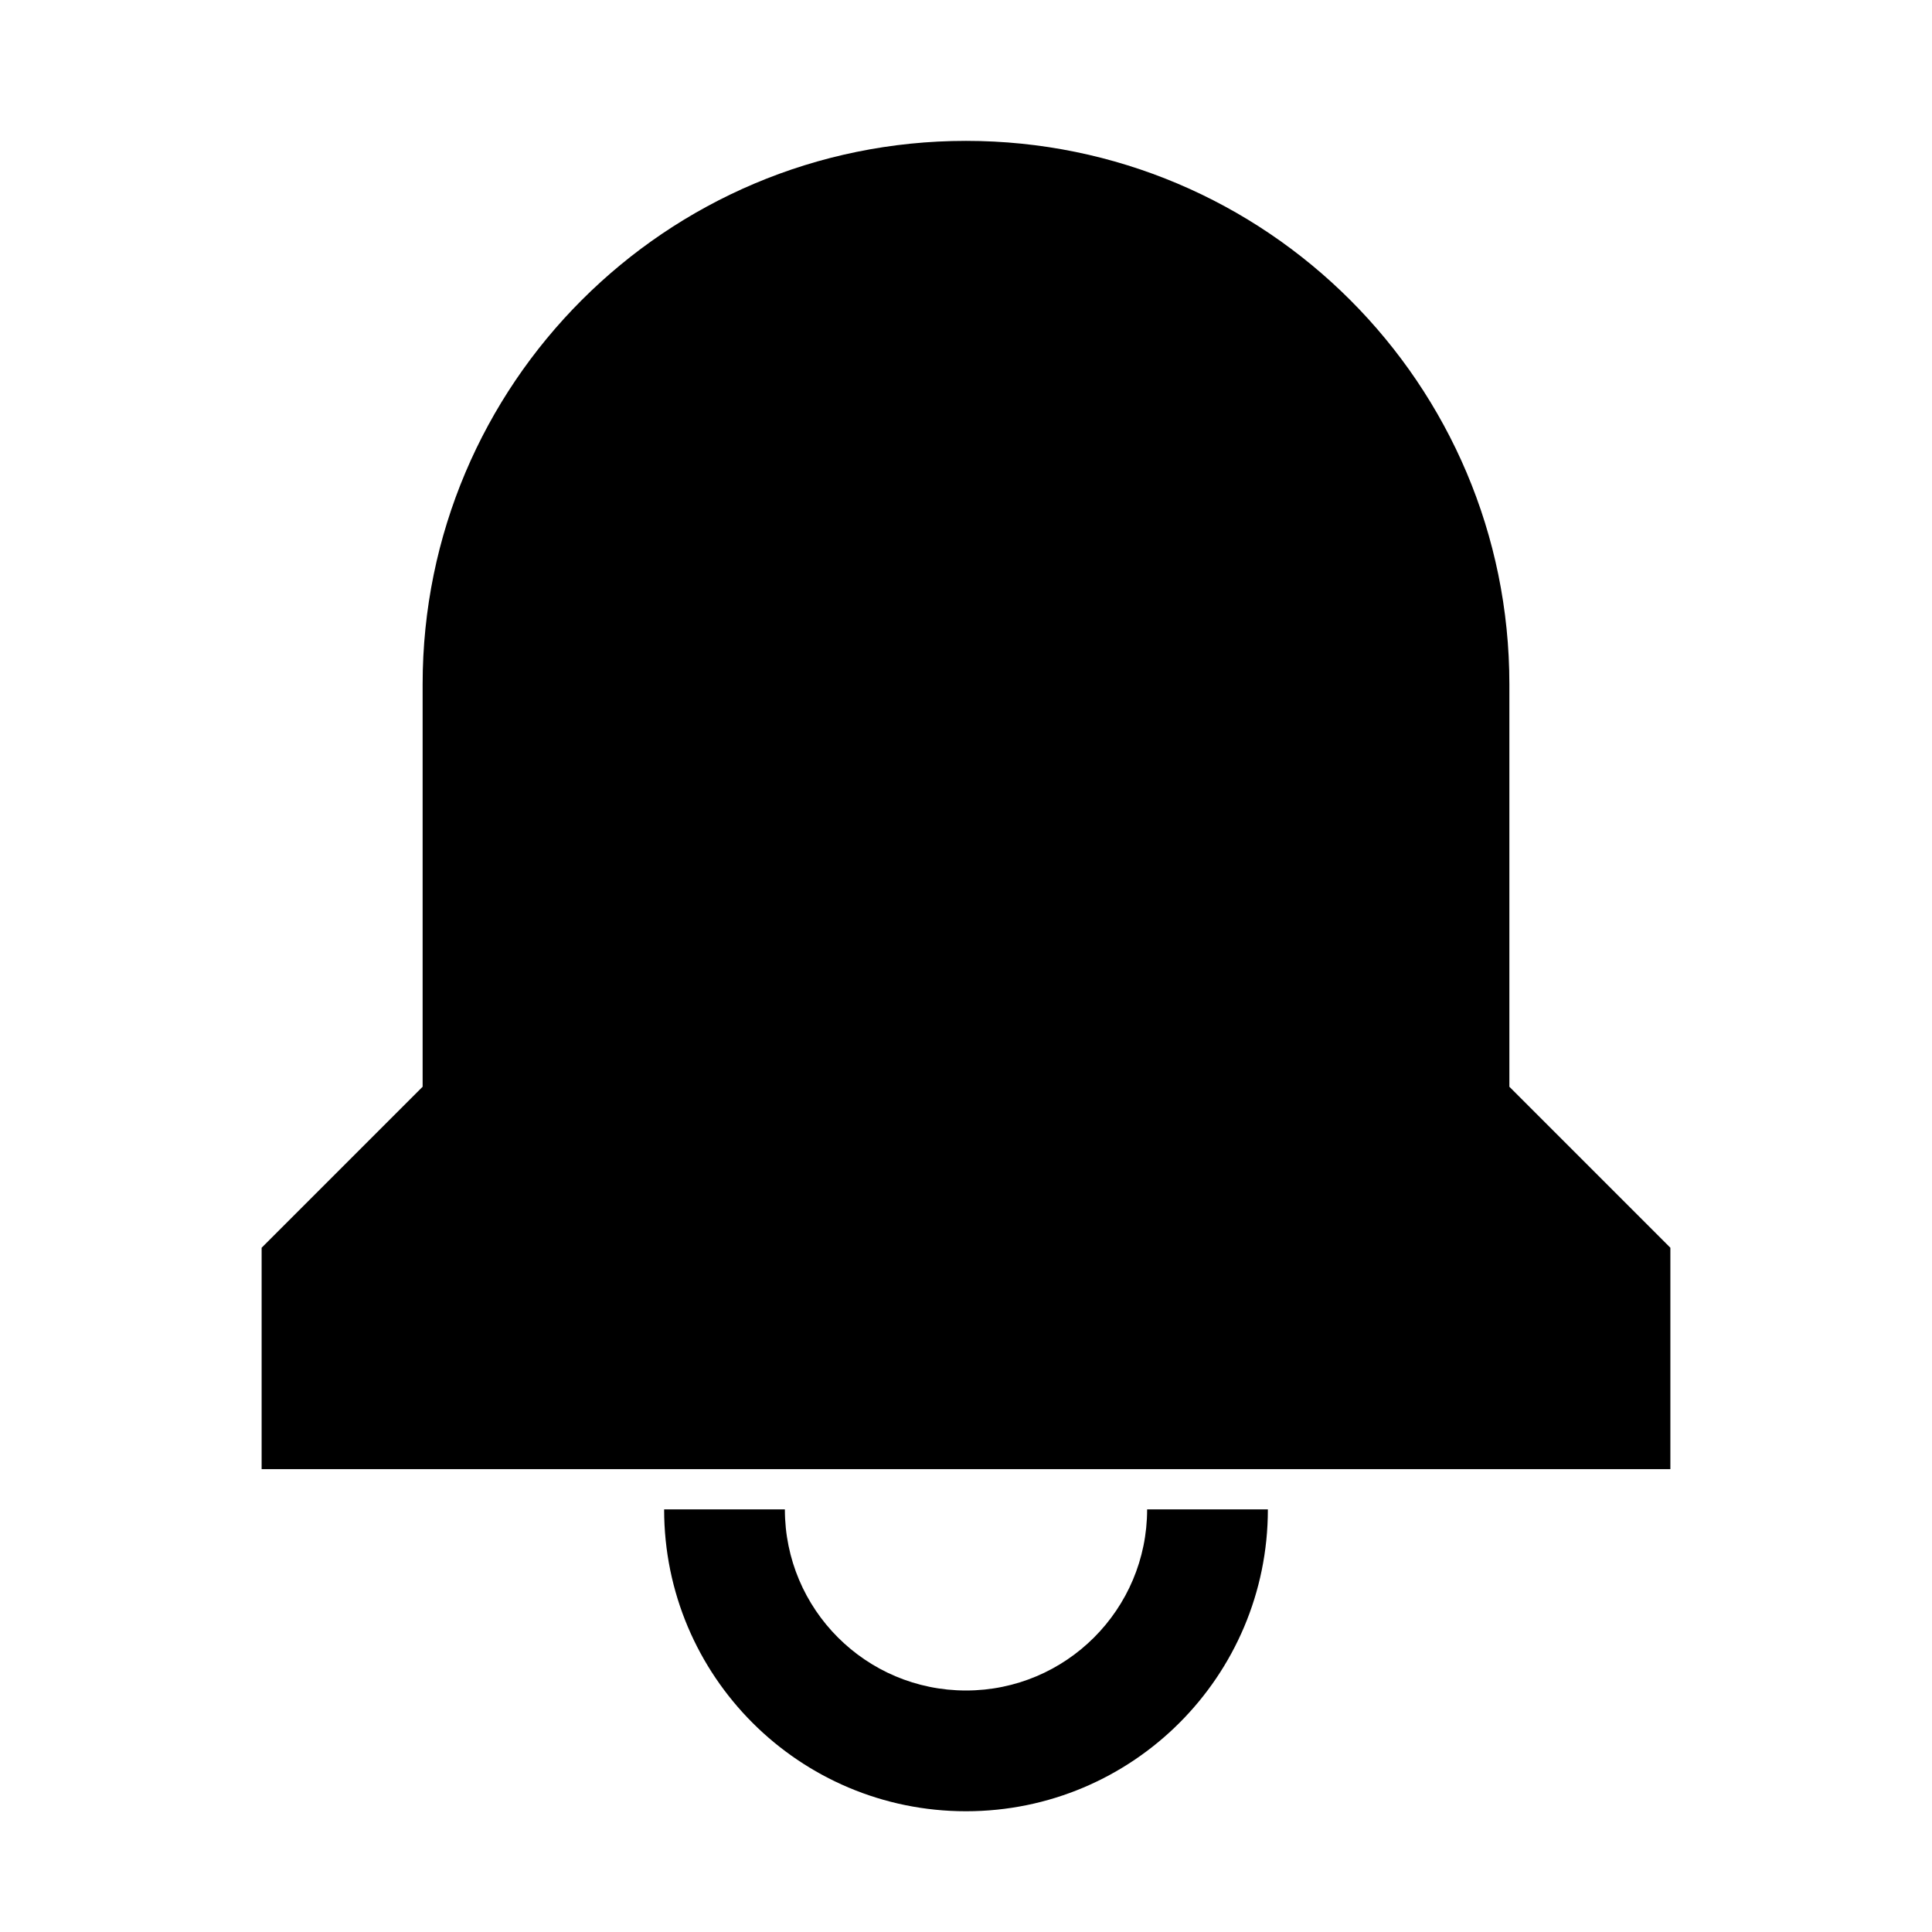
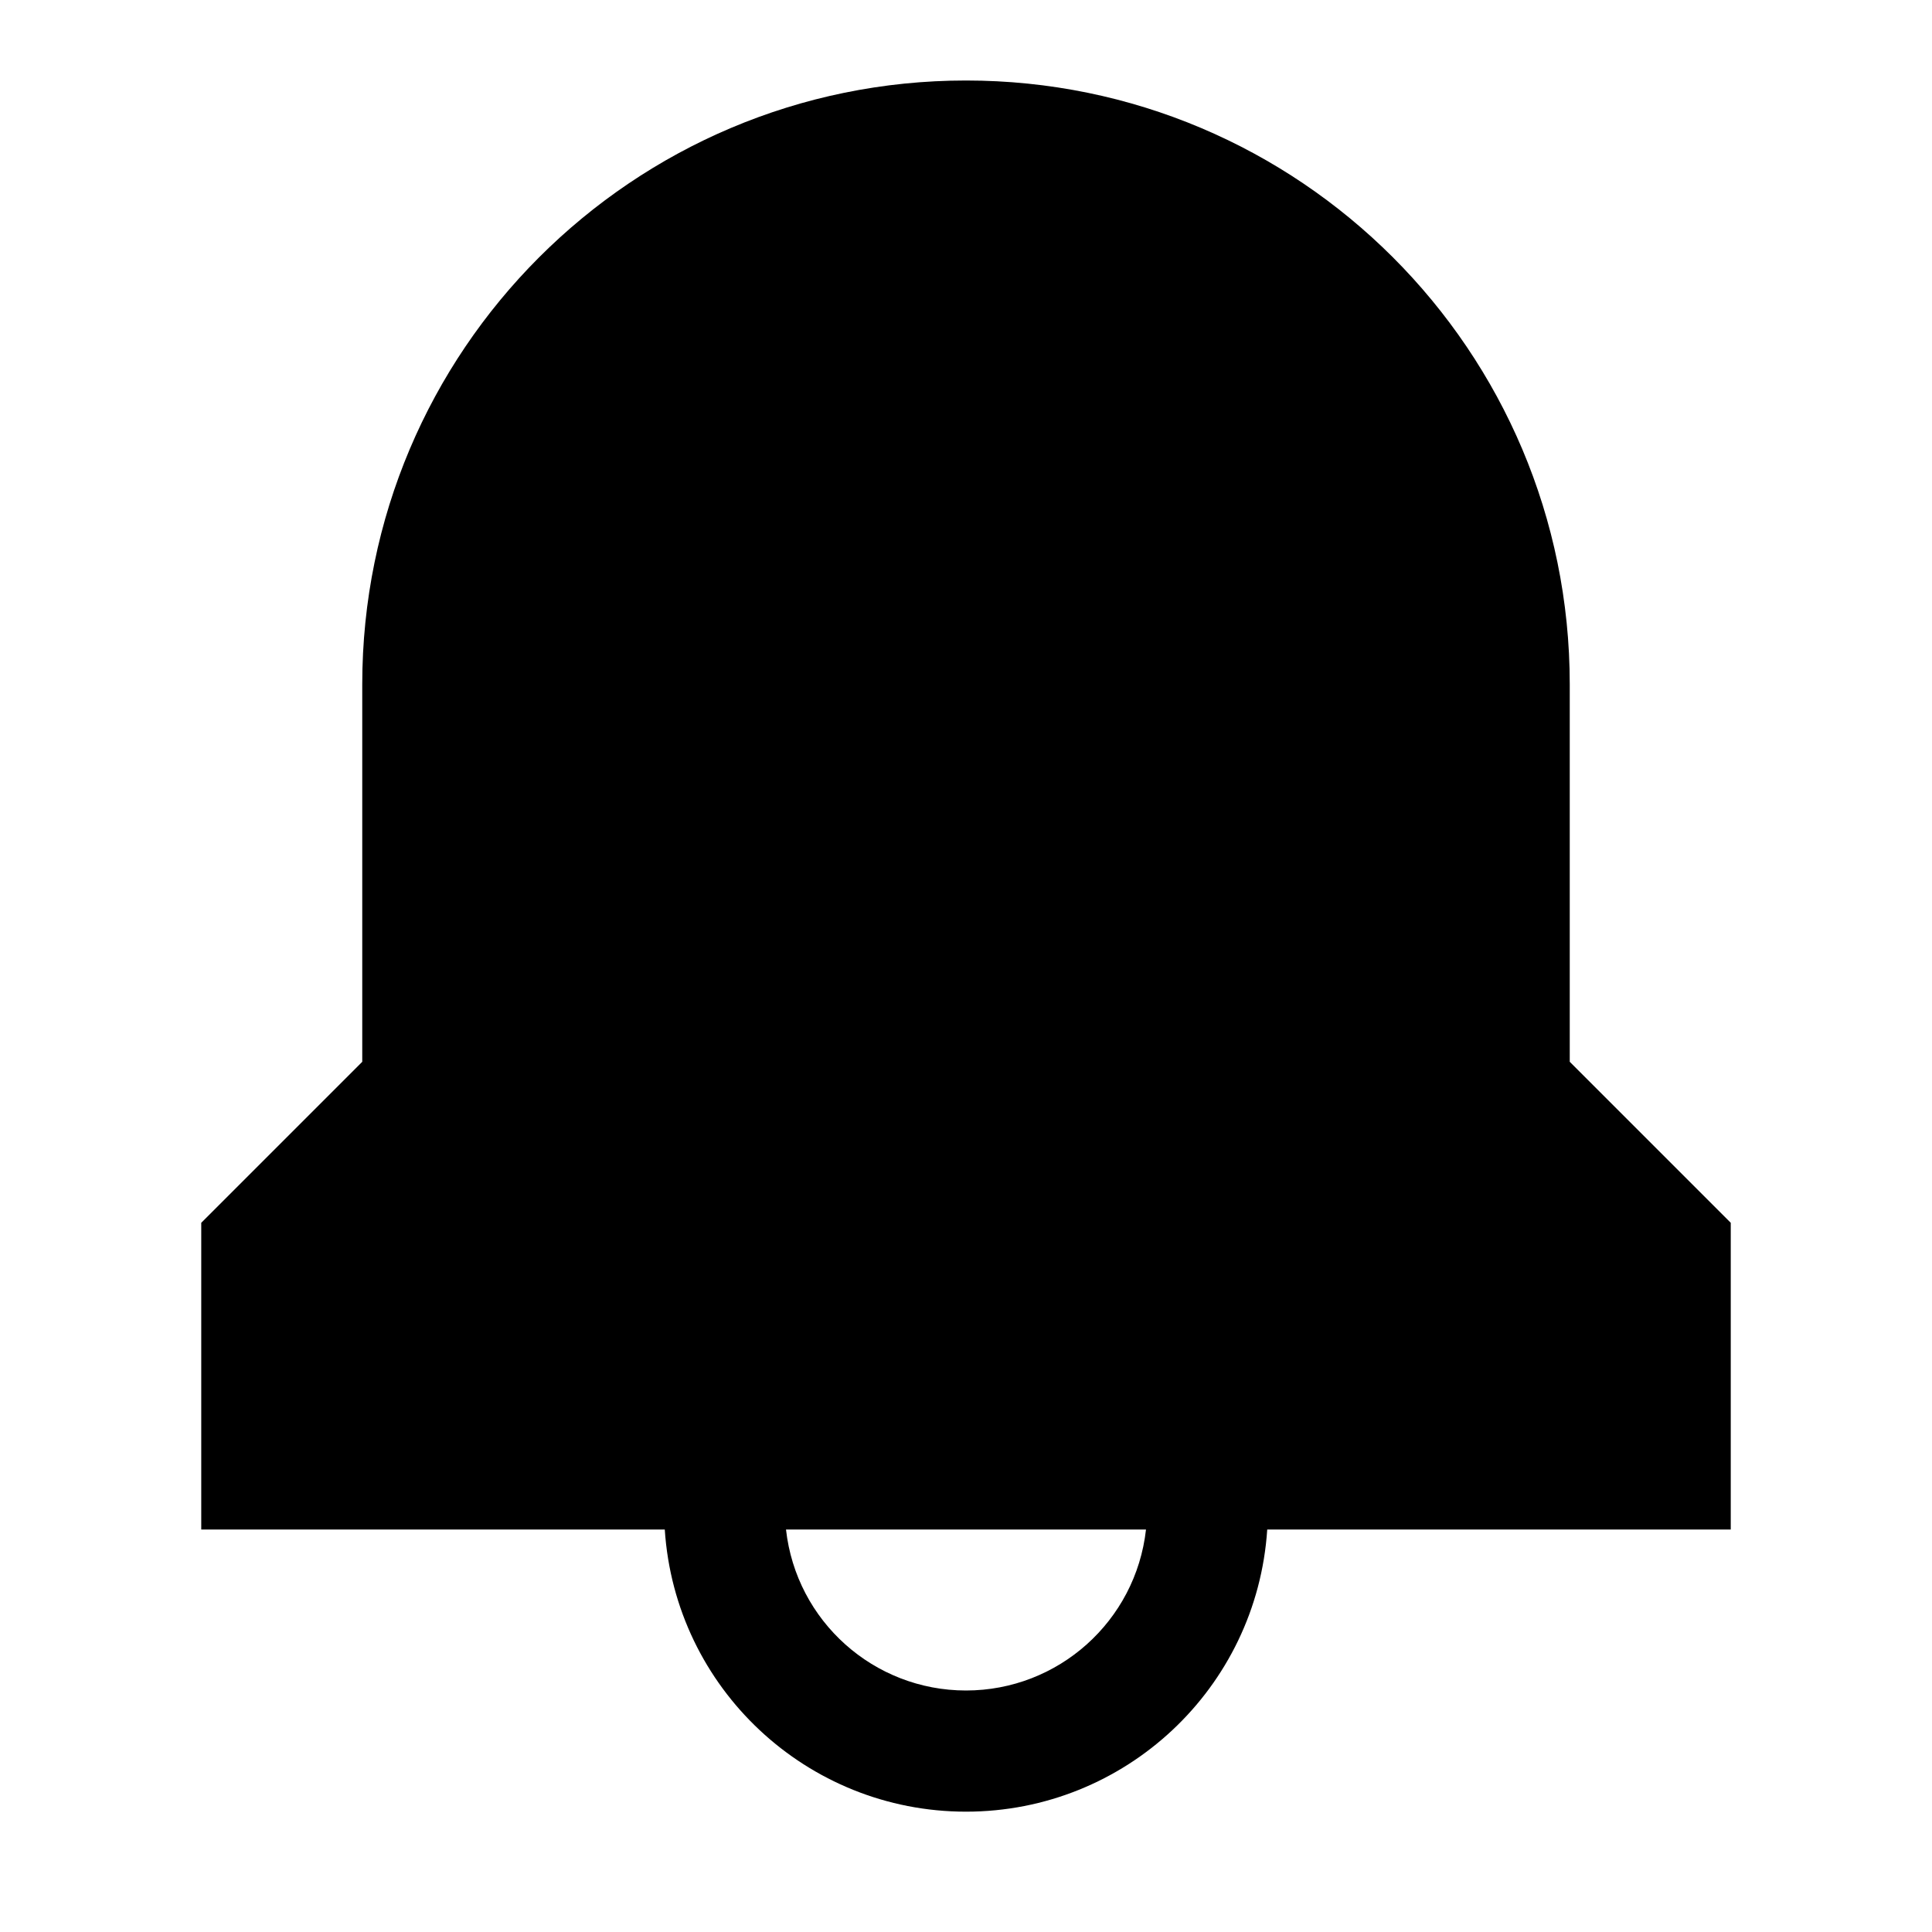
<svg xmlns="http://www.w3.org/2000/svg" viewBox="0 0 24 24">
-   <path fill-rule="evenodd" d="M5.25 8.5a6.75 6.75 0 0113.5 0v5l2 2v2.75H3.25V15.5l2-2v-5zM12 21a2.25 2.25 0 01-2.25-2.25h-1.5a3.75 3.75 0 107.5 0h-1.5A2.25 2.25 0 0112 21z" />
+   <path fill-rule="evenodd" d="M4.5 8.5a7.5 7.5 0 1115 0v4.69l1.78 1.78.22.22V19h-5.758a3.75 3.75 0 01-7.484 0H2.5v-3.81l.22-.22 1.78-1.78V8.5zM12 21a2.25 2.25 0 01-2.236-2h4.472A2.25 2.25 0 0112 21z" />
</svg>
